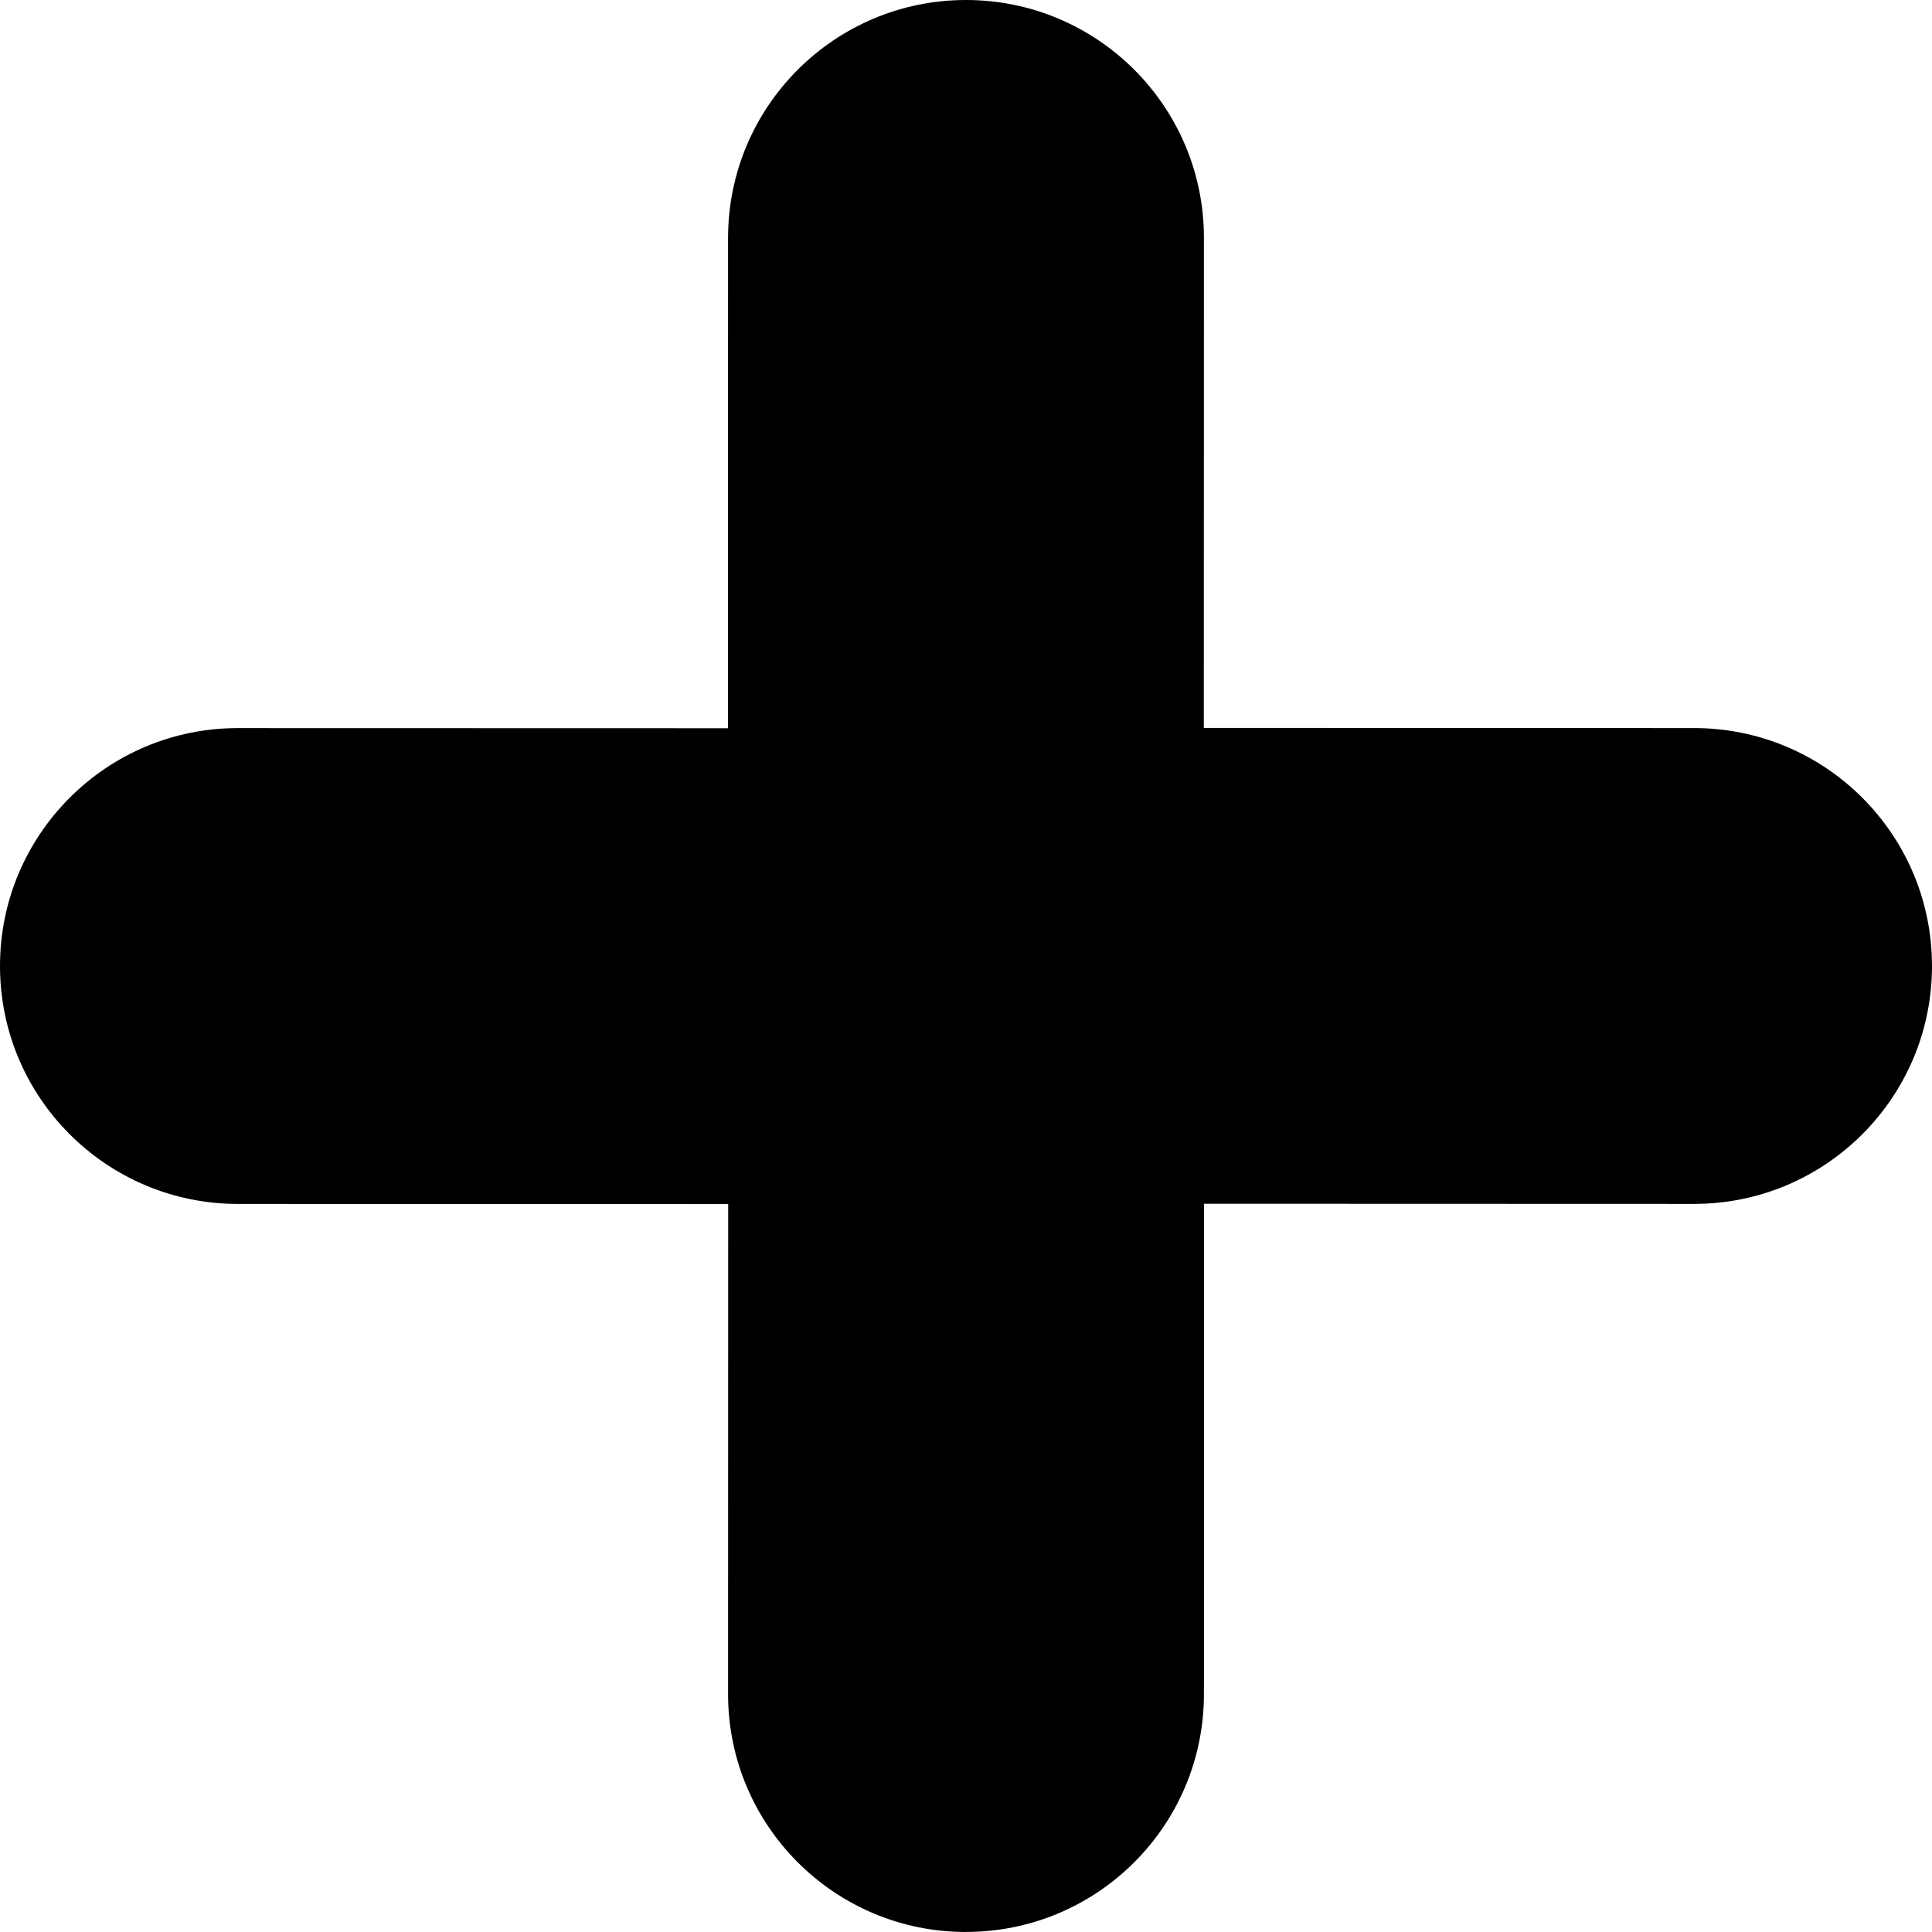
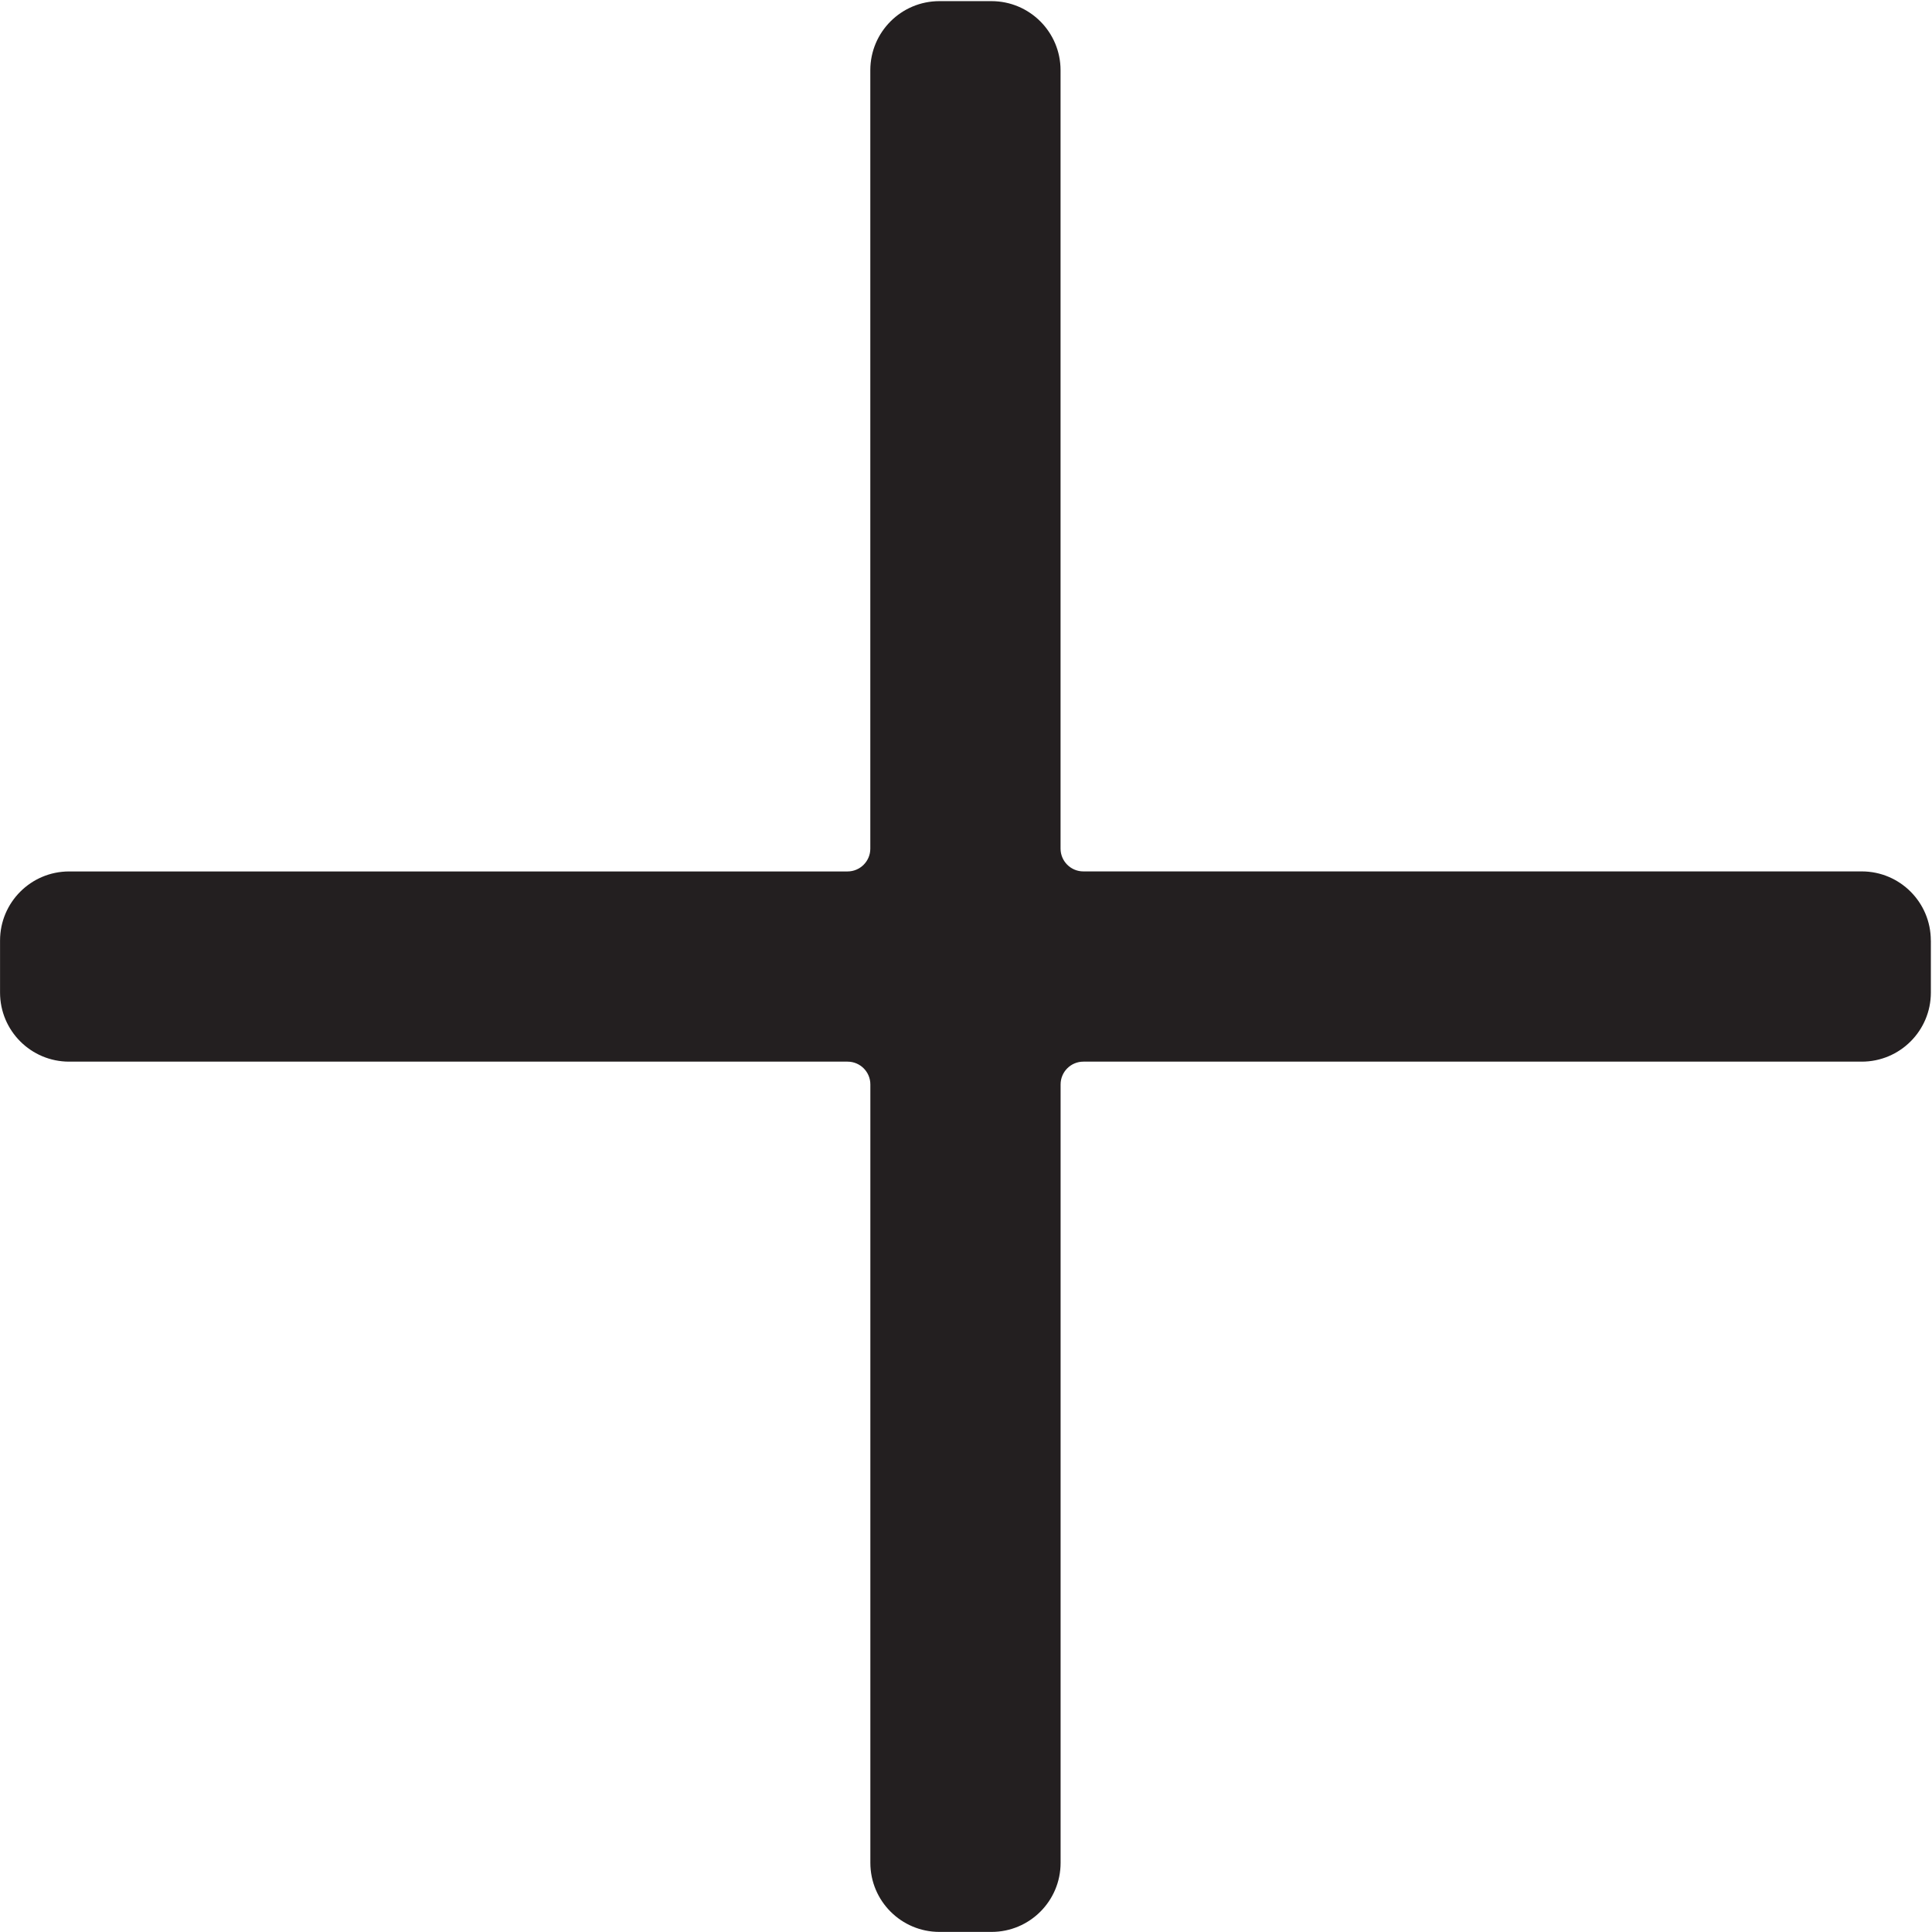
- <svg xmlns="http://www.w3.org/2000/svg" viewBox="0 0 616.14 616.14">
-   <path d="M308.11,616.14c-20.97,.01-39.96-8.48-53.7-22.22-13.74-13.74-22.21-32.68-22.22-53.61l.04-156.32-156.32-.04C34.01,383.97,.02,350.02,0,308.11c-.02-20.97,8.49-39.95,22.22-53.69s32.67-22.22,53.61-22.22l156.32,.04,.04-156.31C232.17,34.02,266.12,.03,308.03,0c20.97-.01,39.95,8.49,53.69,22.22,13.74,13.74,22.22,32.68,22.23,53.61l-.04,156.31,156.32,.05c41.9-.02,75.89,33.93,75.91,75.83,.01,20.97-8.48,39.96-22.22,53.7s-32.68,22.21-53.61,22.22l-156.32-.05-.04,156.32c.03,41.9-33.92,75.89-75.83,75.91Z" />
+ <svg xmlns="http://www.w3.org/2000/svg" id="Layer_69" data-name="Layer 69" viewBox="0 0 850.91 850.91">
+   <defs>
+     <style>
+       .cls-1 {
+         fill: #231f20;
+         stroke-width: 0px;
+       }
+     </style>
+   </defs>
+   <path class="cls-1" d="M850.41,414.23v22.92c0,16.81-13.63,30.43-30.43,30.43h-342.82c-5.55,0-10.04,4.5-10.04,10.04v342.82c0,16.81-13.63,30.43-30.43,30.43h-22.93c-16.81,0-30.43-13.63-30.43-30.43v-342.82c0-5.55-4.5-10.04-10.04-10.04H30.45C13.64,467.59.02,453.96.02,437.16v-22.92c0-16.81,13.63-30.43,30.43-30.43h342.82c5.55,0,10.04-4.5,10.04-10.04V30.93c0-16.81,13.63-30.43,30.43-30.43h22.93c16.81,0,30.43,13.63,30.43,30.43v342.82c0,5.55,4.5,10.04,10.04,10.04h342.82c16.81,0,30.43,13.63,30.43,30.43Z" />
</svg>
